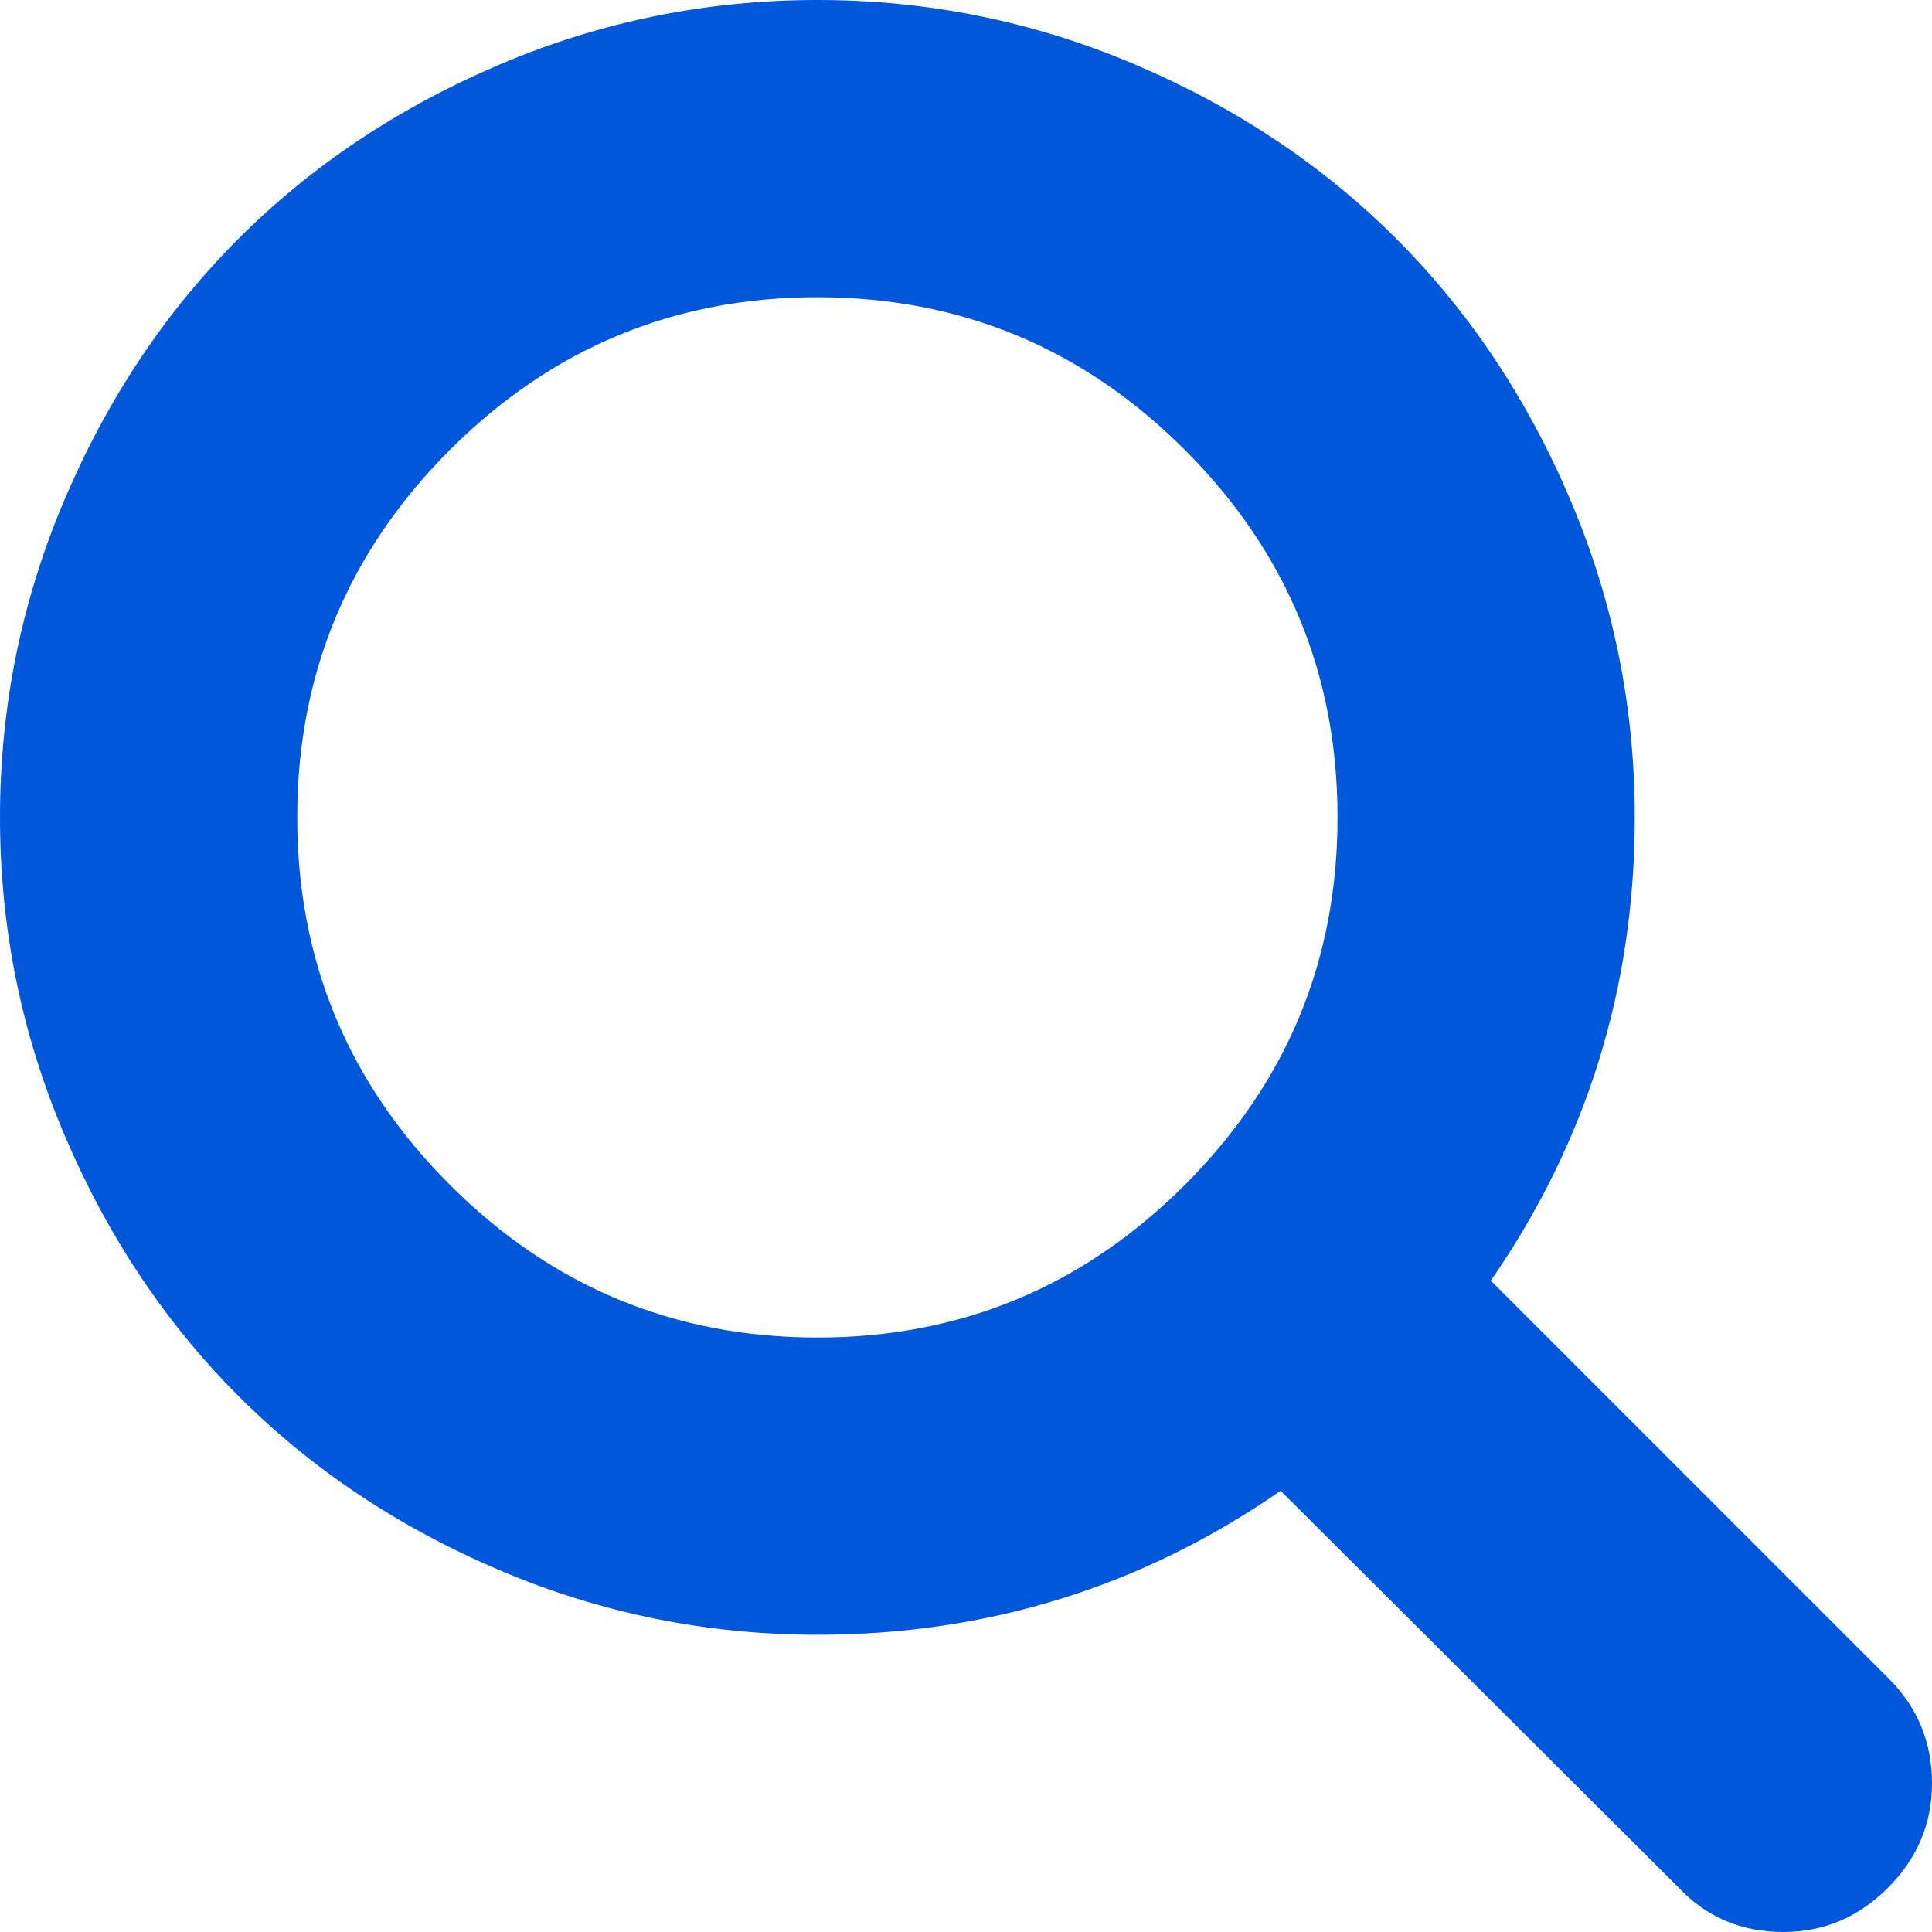
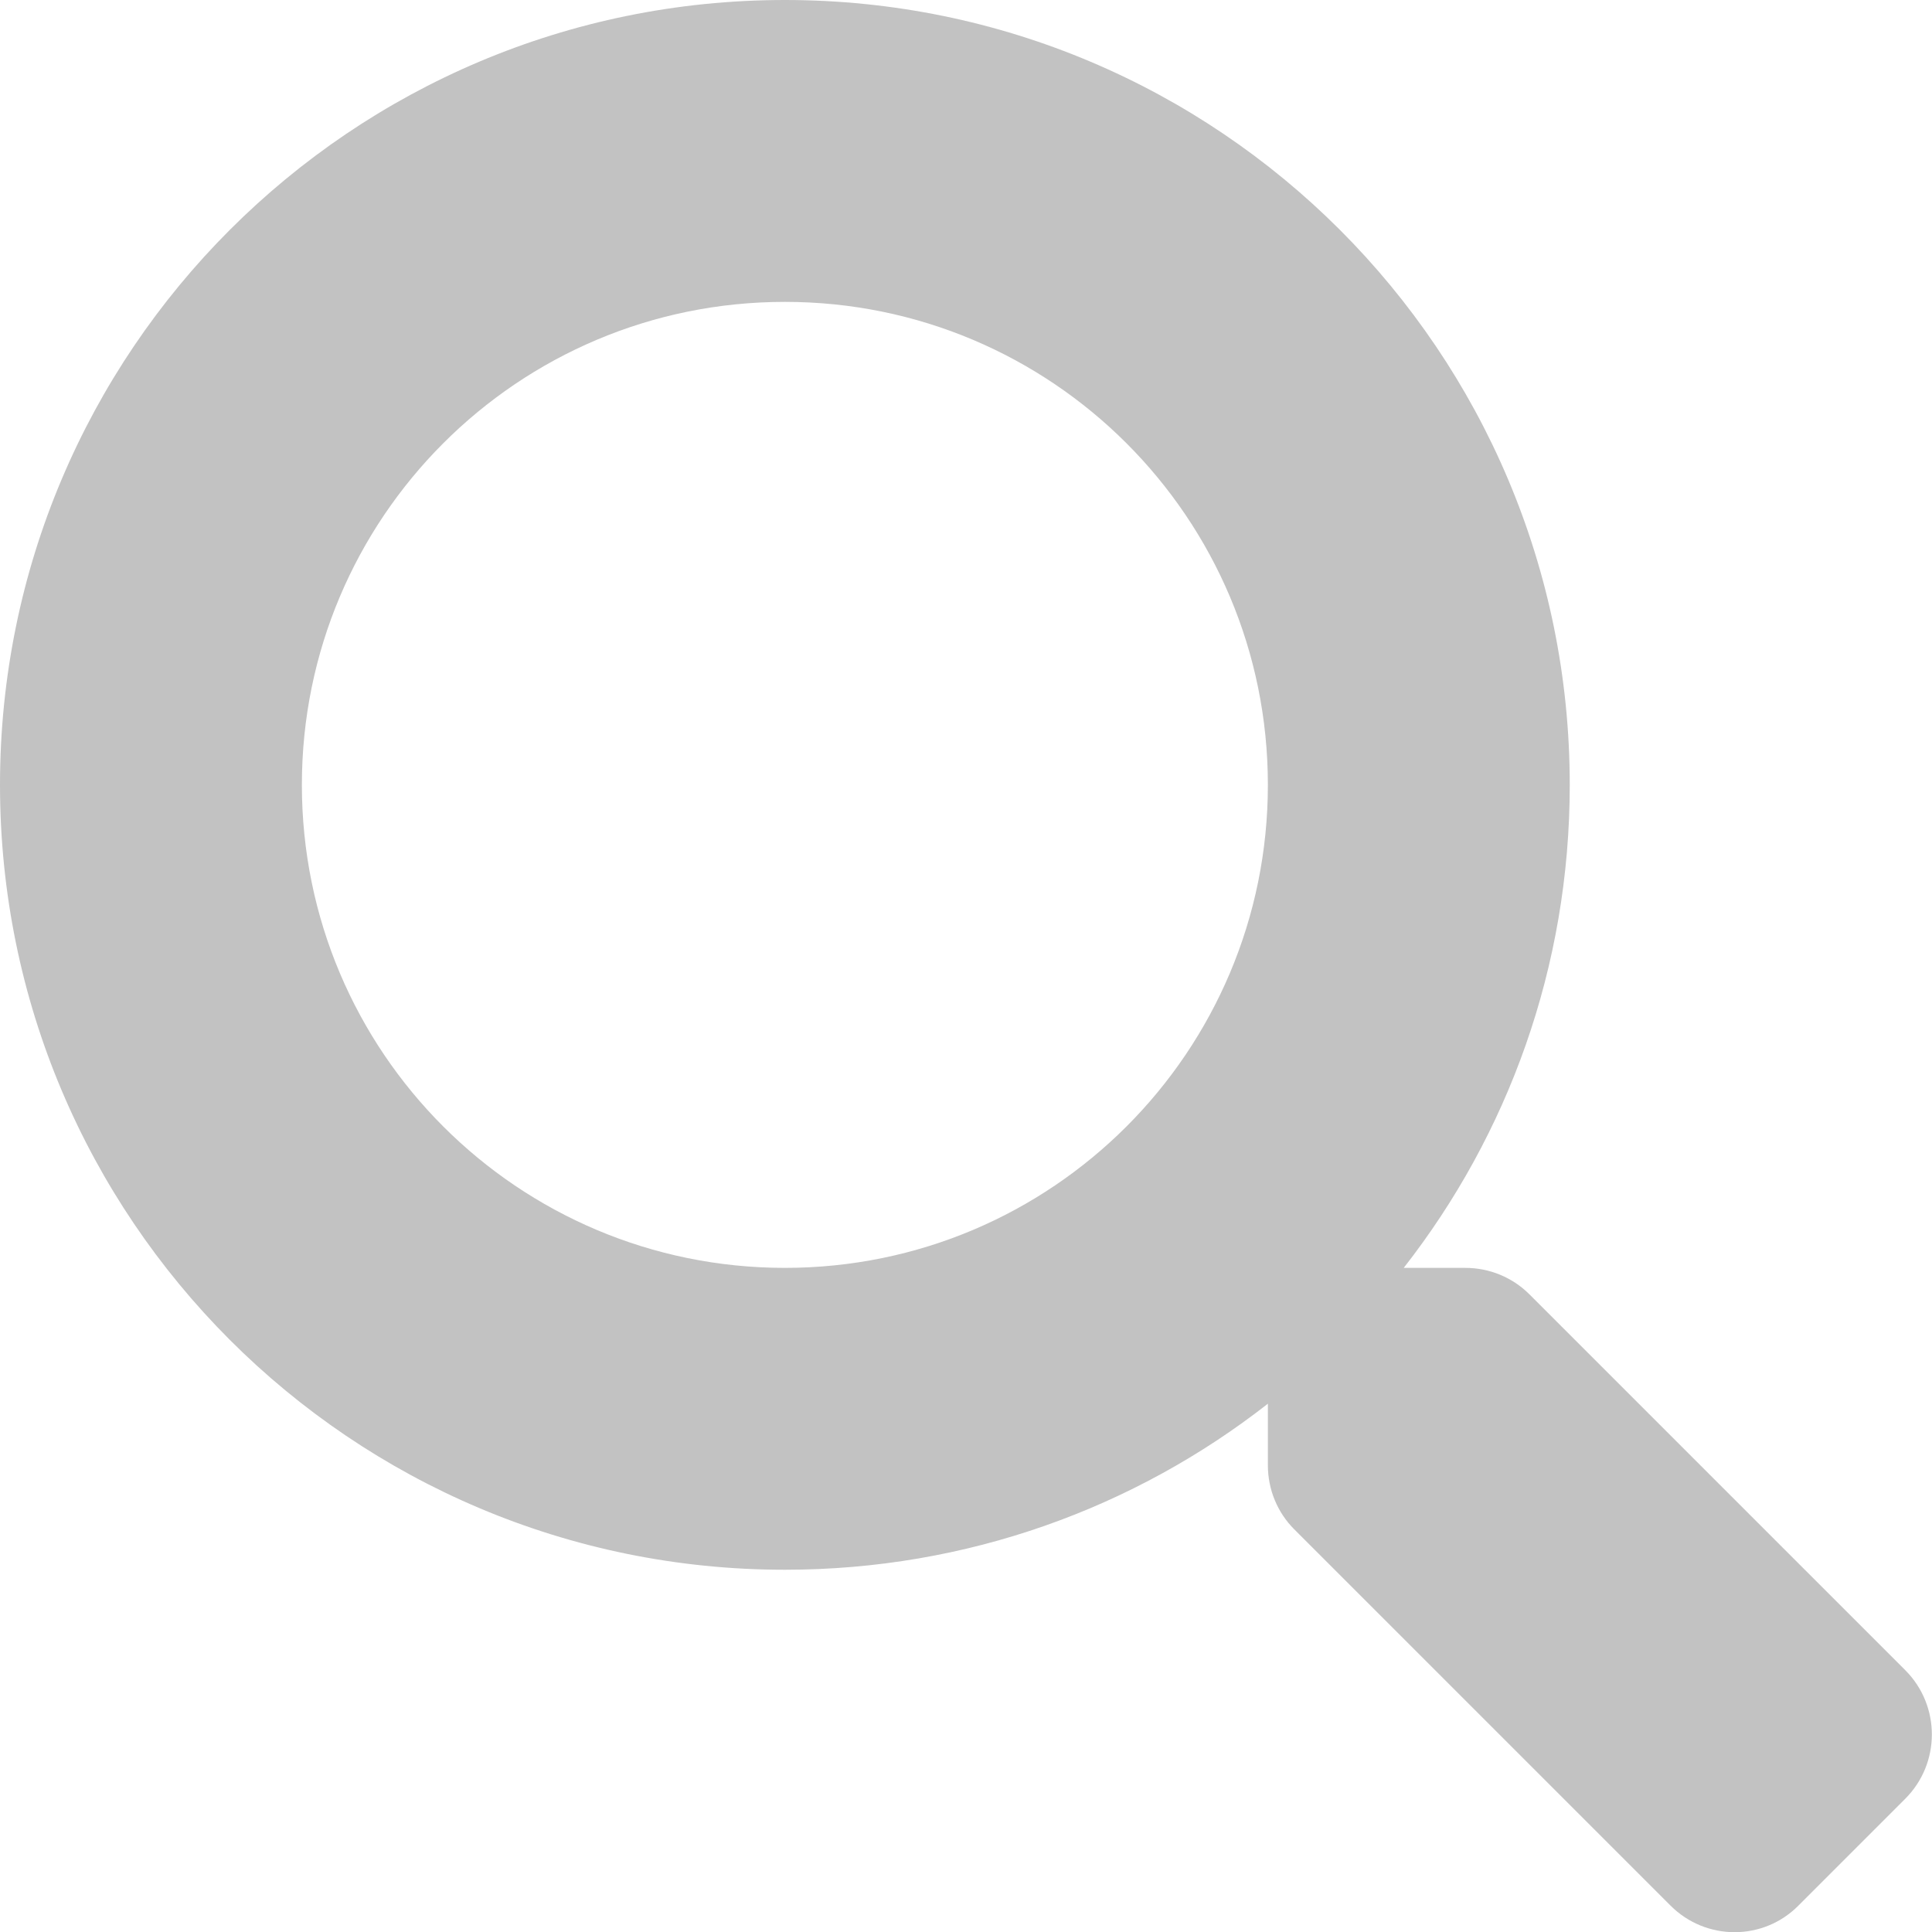
- <svg xmlns="http://www.w3.org/2000/svg" width="24" height="24" viewBox="0 0 1664 1664">
-   <path fill="#0057d9" d="M1152 704q0-185-131.5-316.5T704 256T387.5 387.5T256 704t131.5 316.5T704 1152t316.5-131.5T1152 704m512 832q0 52-38 90t-90 38q-54 0-90-38l-343-342q-179 124-399 124q-143 0-273.5-55.5t-225-150t-150-225T0 704t55.5-273.5t150-225t225-150T704 0t273.5 55.5t225 150t150 225T1408 704q0 220-124 399l343 343q37 37 37 90" />
+ <svg xmlns="http://www.w3.org/2000/svg" width="24" height="24" viewBox="0 0 512 512">
+   <path fill="#c2c2c2" d="M505 442.7L405.3 343c-4.5-4.5-10.6-7-17-7H372c27.6-35.3 44-79.7 44-128C416 93.1 322.9 0 208 0S0 93.1 0 208s93.1 208 208 208c48.3 0 92.7-16.4 128-44v16.3c0 6.4 2.5 12.5 7 17l99.7 99.7c9.4 9.4 24.6 9.4 33.9 0l28.3-28.3c9.4-9.4 9.4-24.6.1-34M208 336c-70.7 0-128-57.2-128-128c0-70.7 57.2-128 128-128c70.7 0 128 57.2 128 128c0 70.7-57.2 128-128 128" />
</svg>
